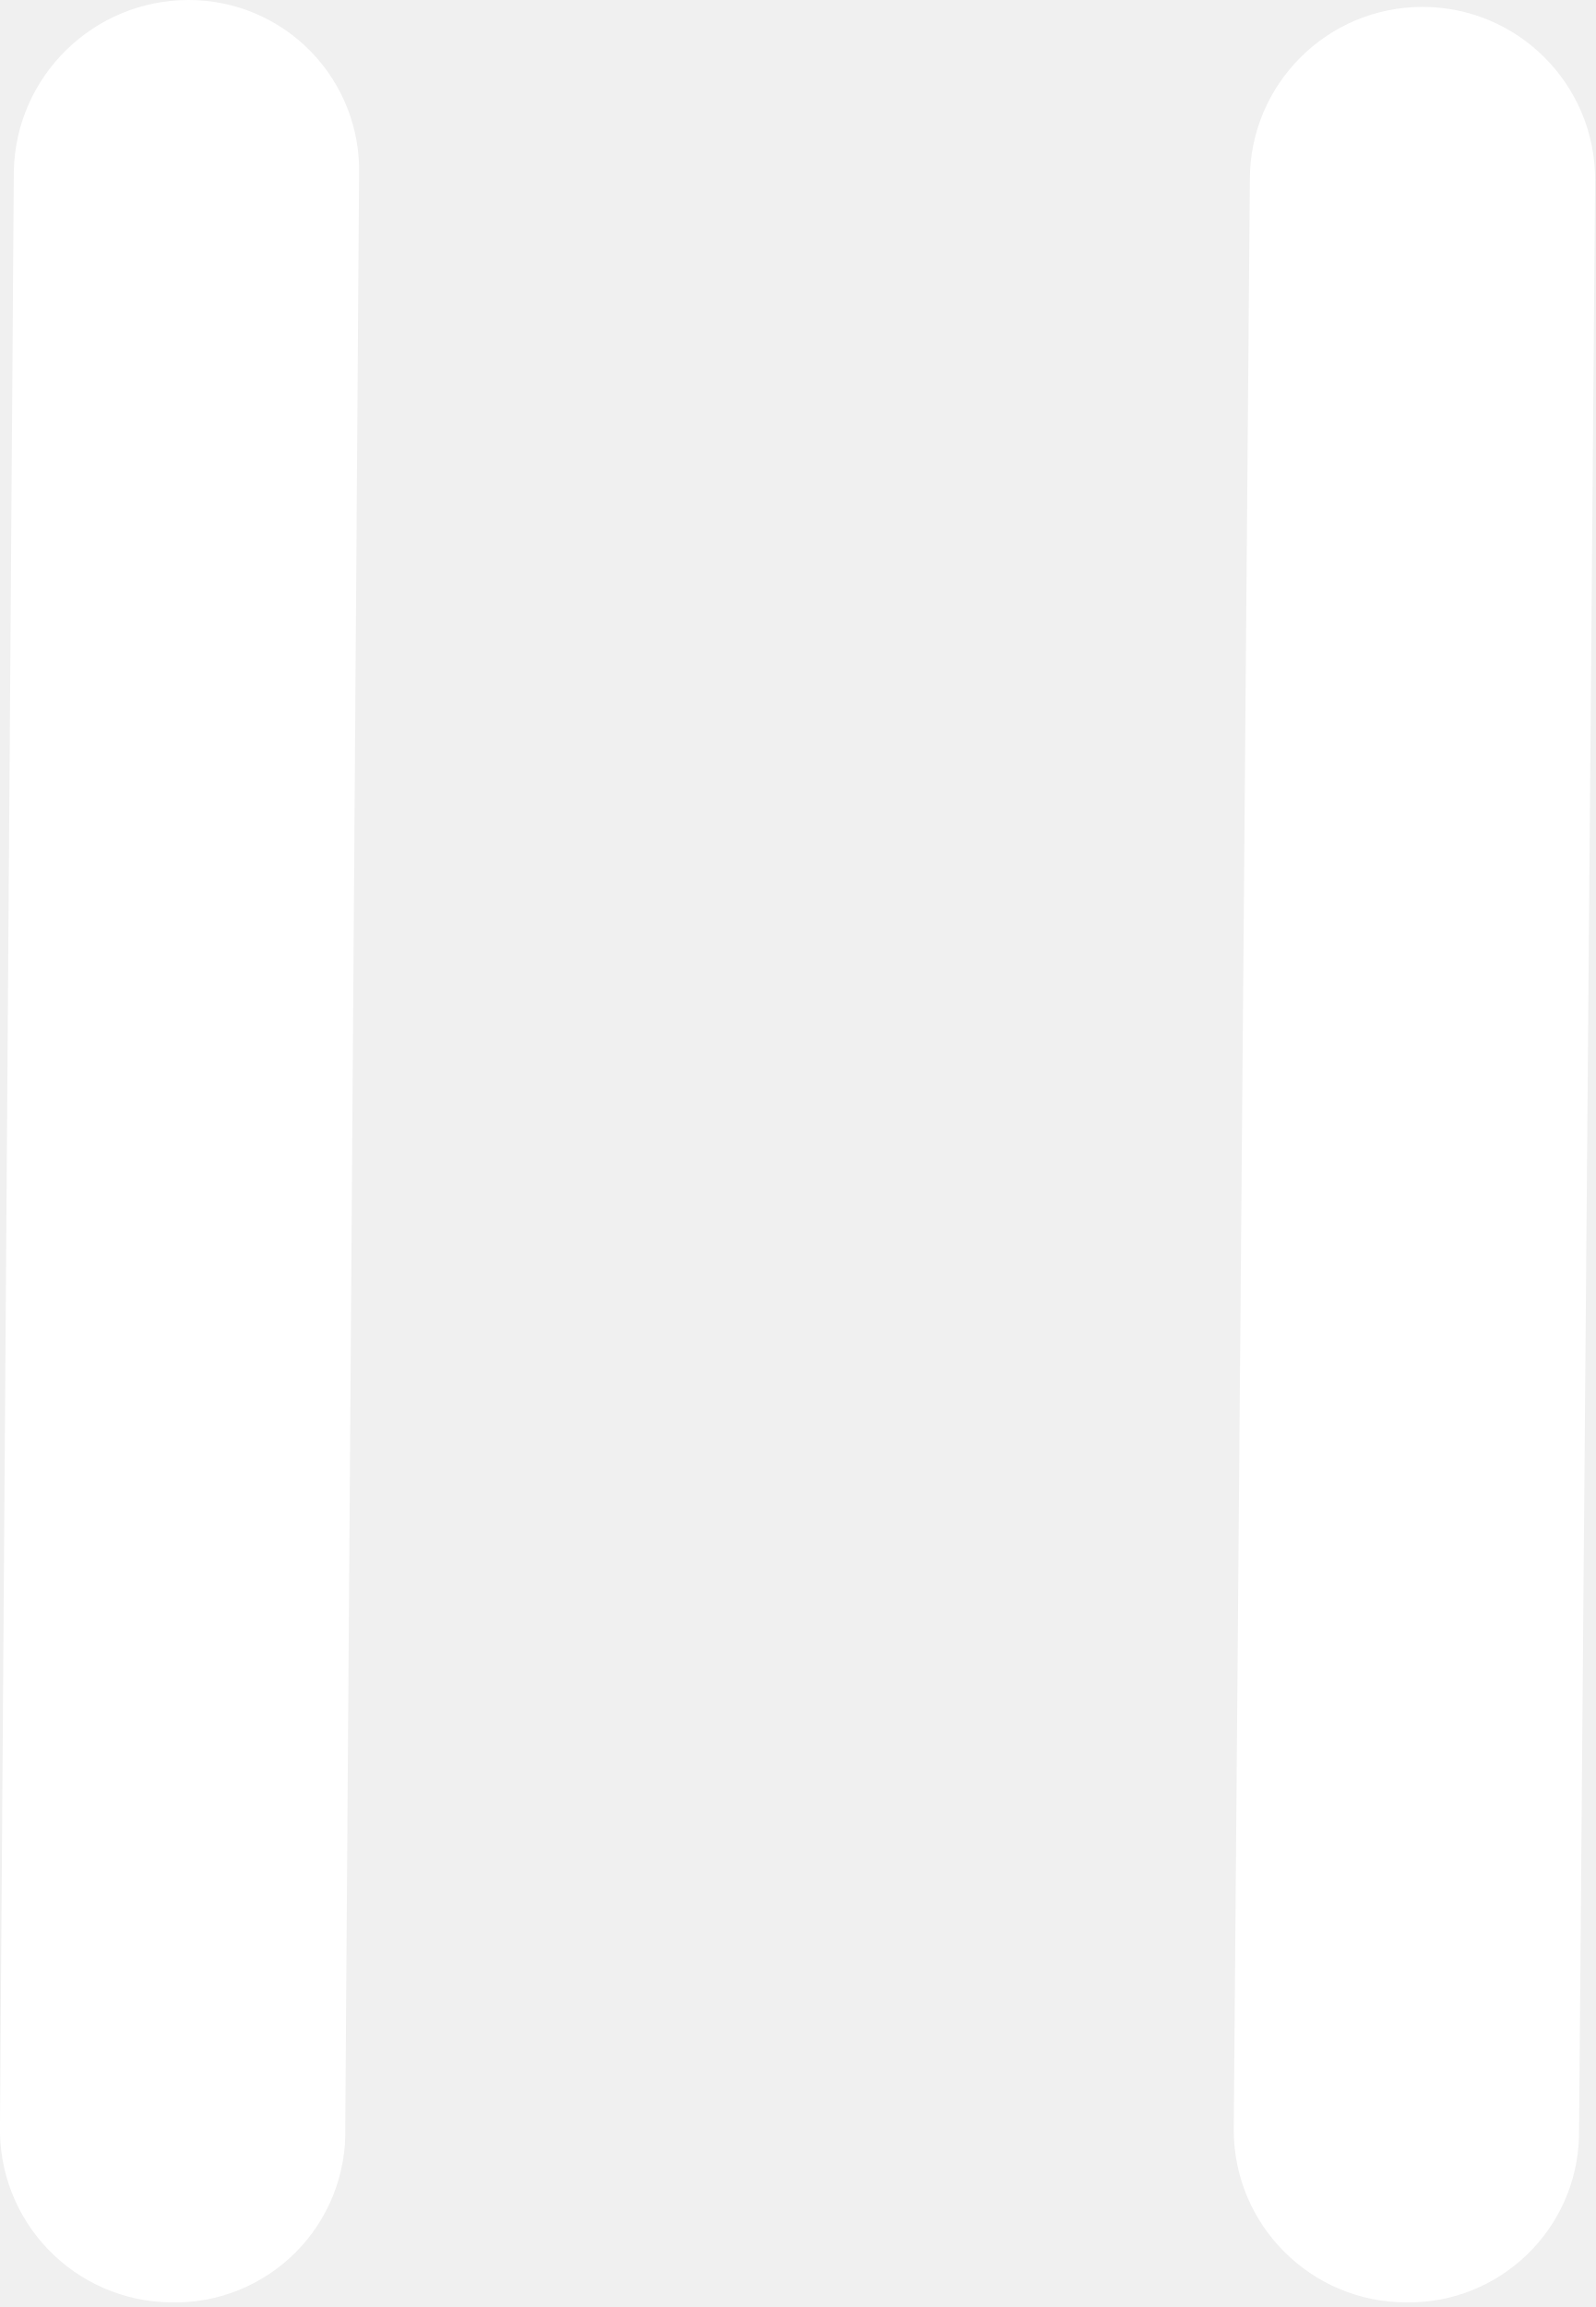
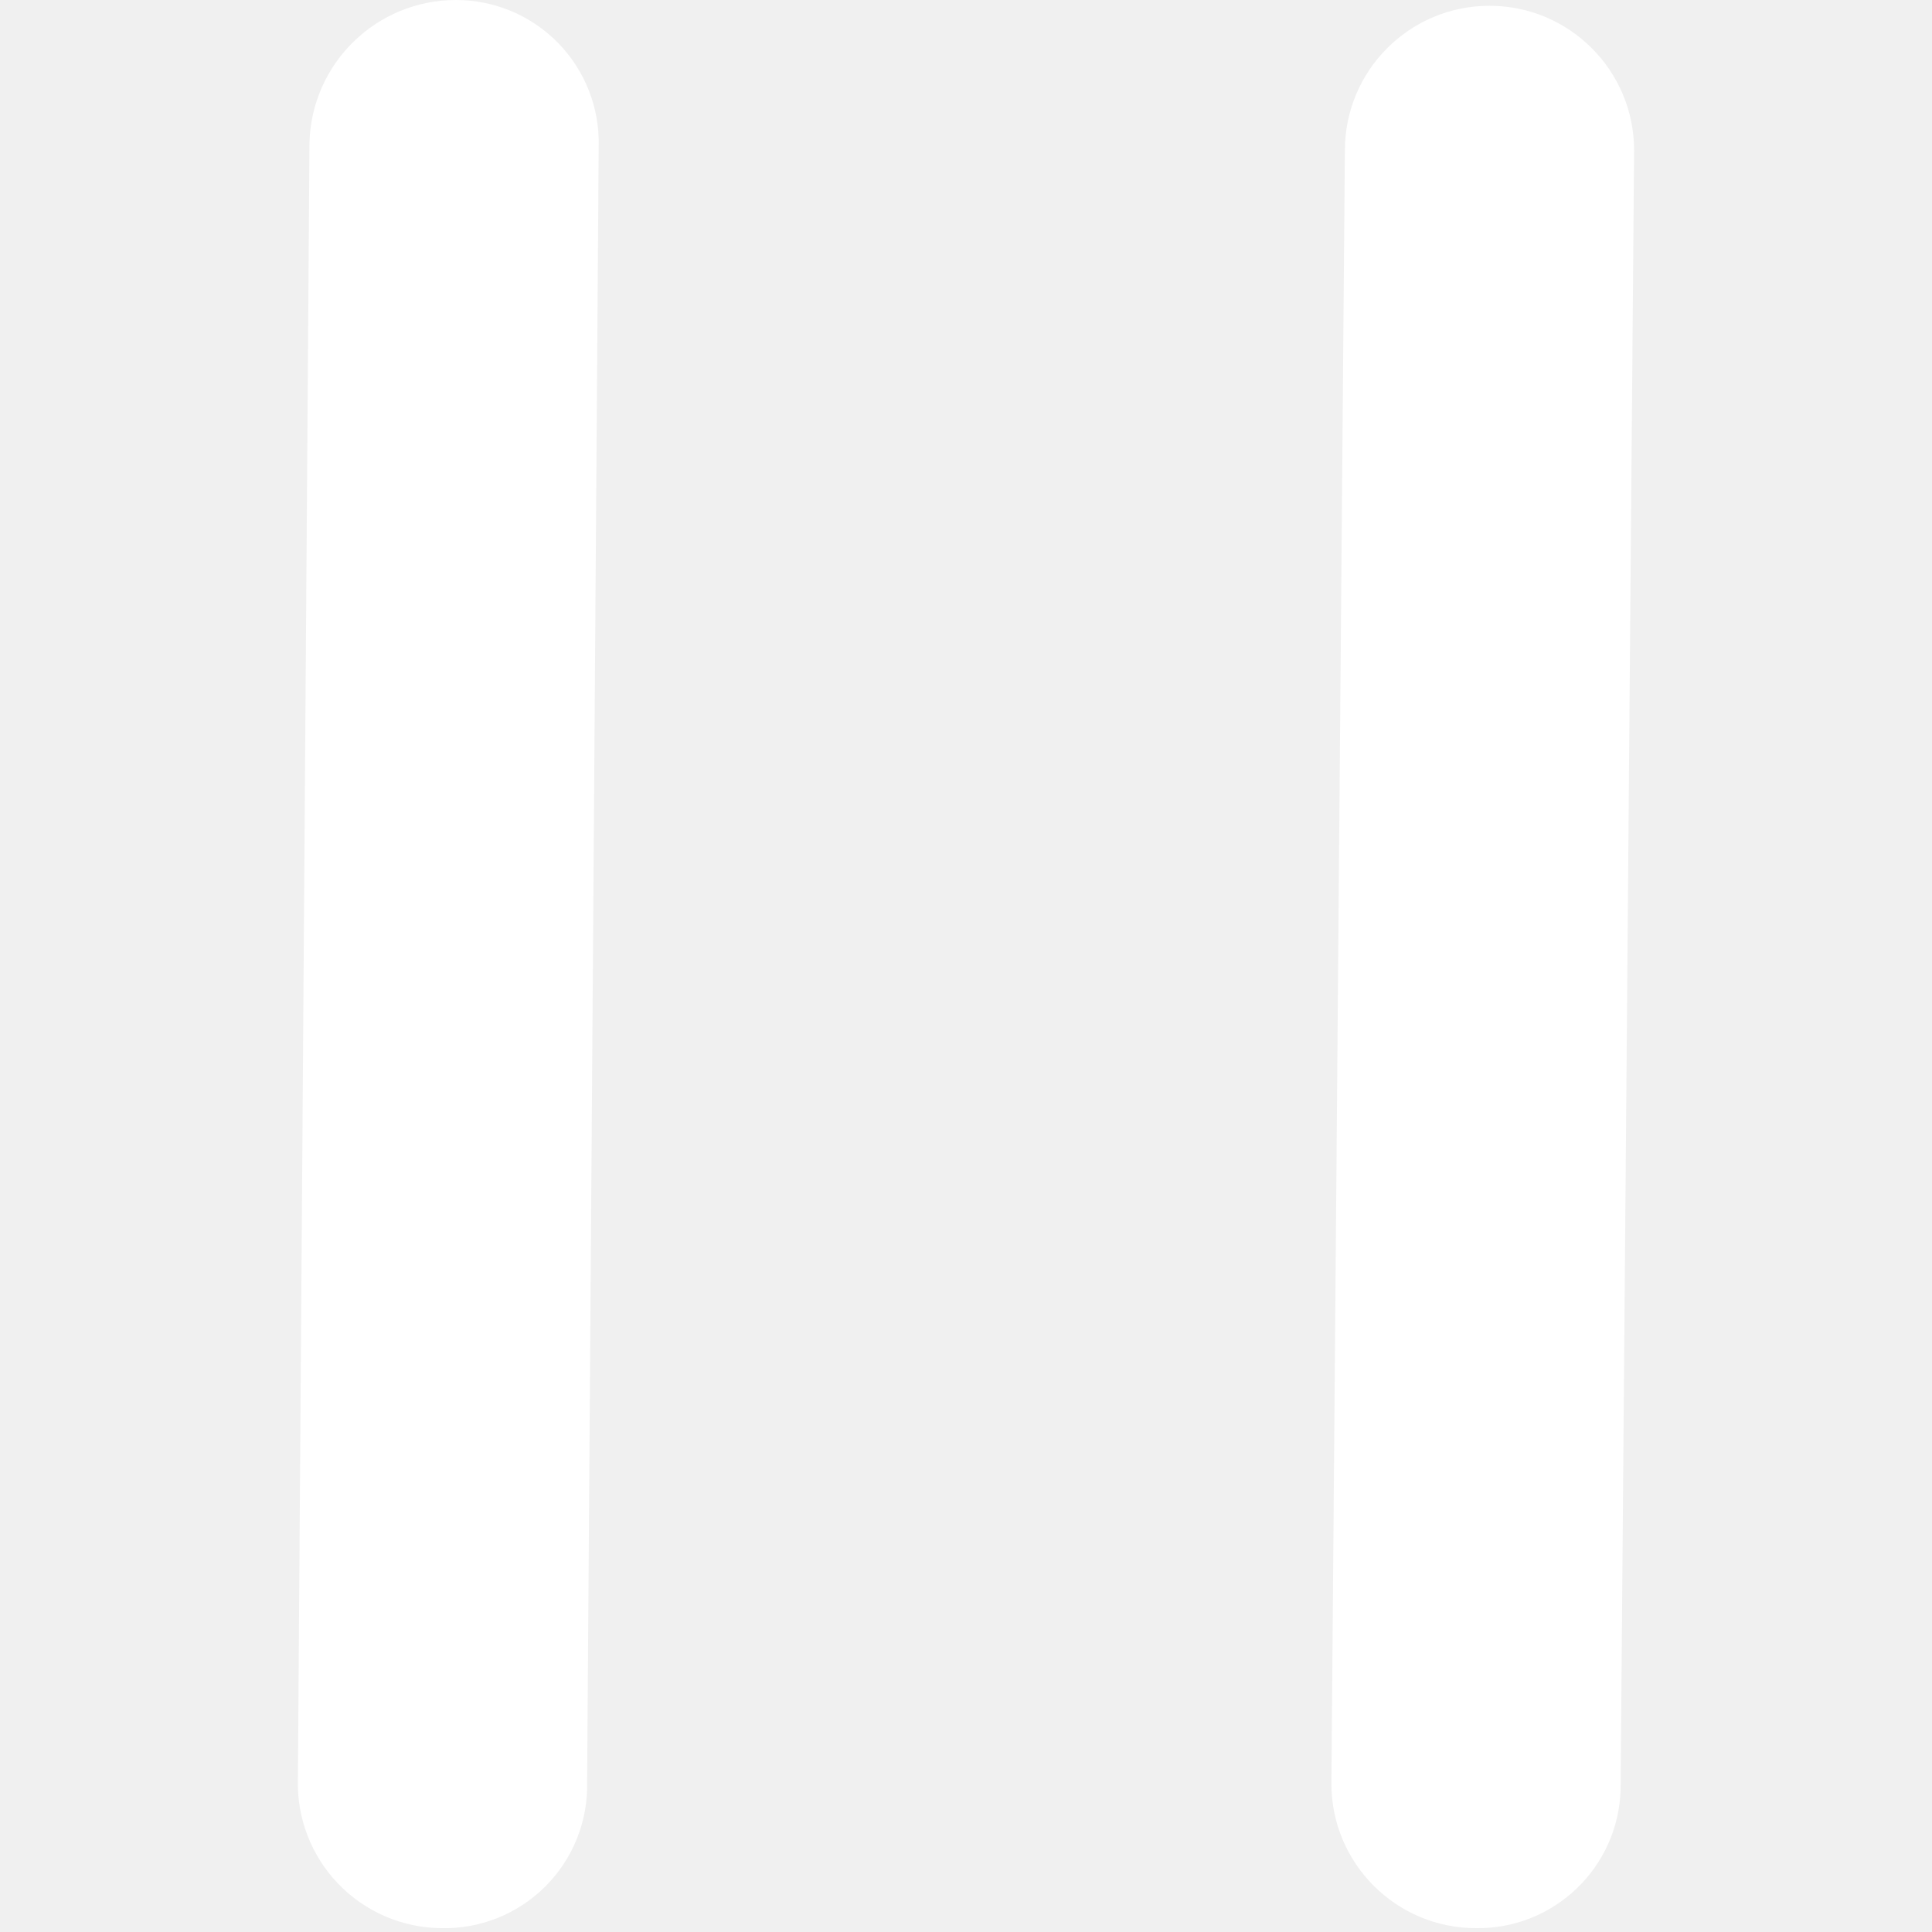
- <svg xmlns="http://www.w3.org/2000/svg" viewBox="0 0 6.93 10.02">
+ <svg xmlns="http://www.w3.org/2000/svg" height="30" width="30" viewBox="0 0 6.93 10.02">
  <defs>
    <style>
      .cls-1 {
        fill: #fff;
      }
    </style>
  </defs>
  <g id="Layer_2" data-name="Layer 2">
    <g id="Layer_1-2" data-name="Layer 1">
      <g>
        <path class="cls-1" d="M6.11,10a.75.75,0,0,1-.75-.75L5.43.78a.75.75,0,0,1,1.5,0L6.86,9.28A.74.74,0,0,1,6.11,10Z" />
        <path class="cls-1" d="M.74,10A.75.75,0,0,1,0,9.23L.06.74A.76.76,0,0,1,.82,0a.74.74,0,0,1,.74.76L1.5,9.24A.74.74,0,0,1,.74,10Z" />
      </g>
    </g>
  </g>
</svg>
